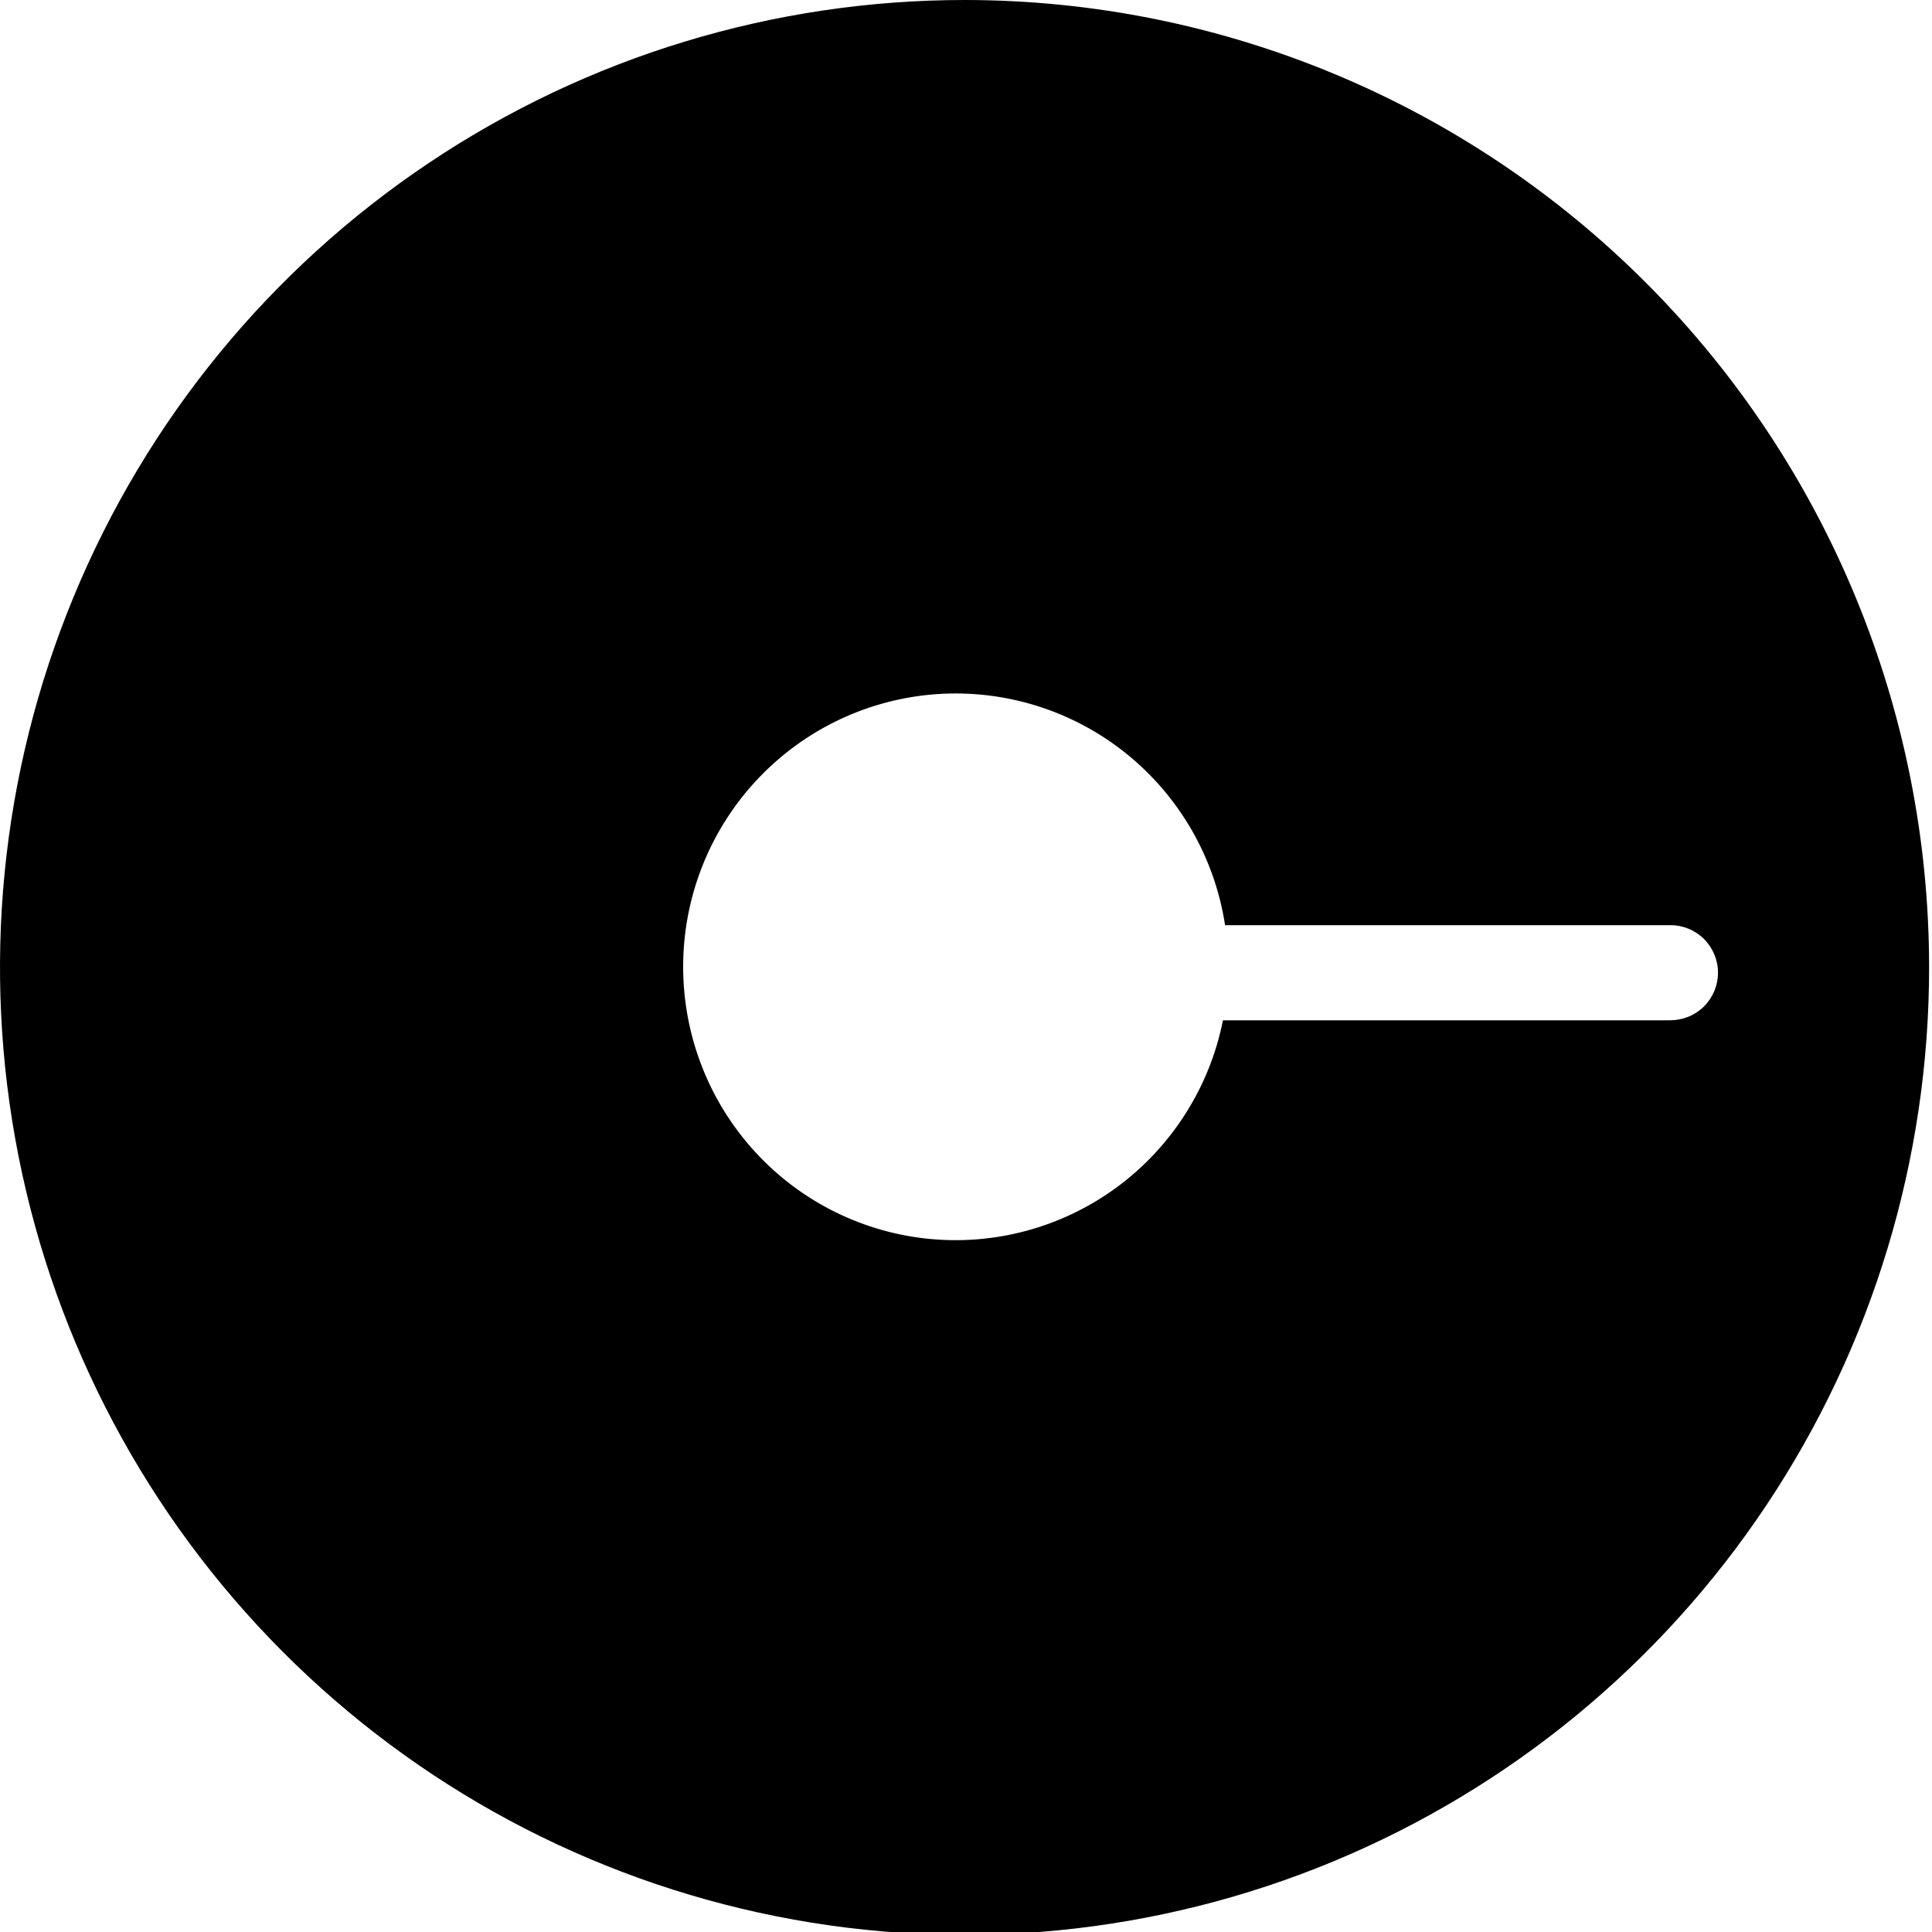
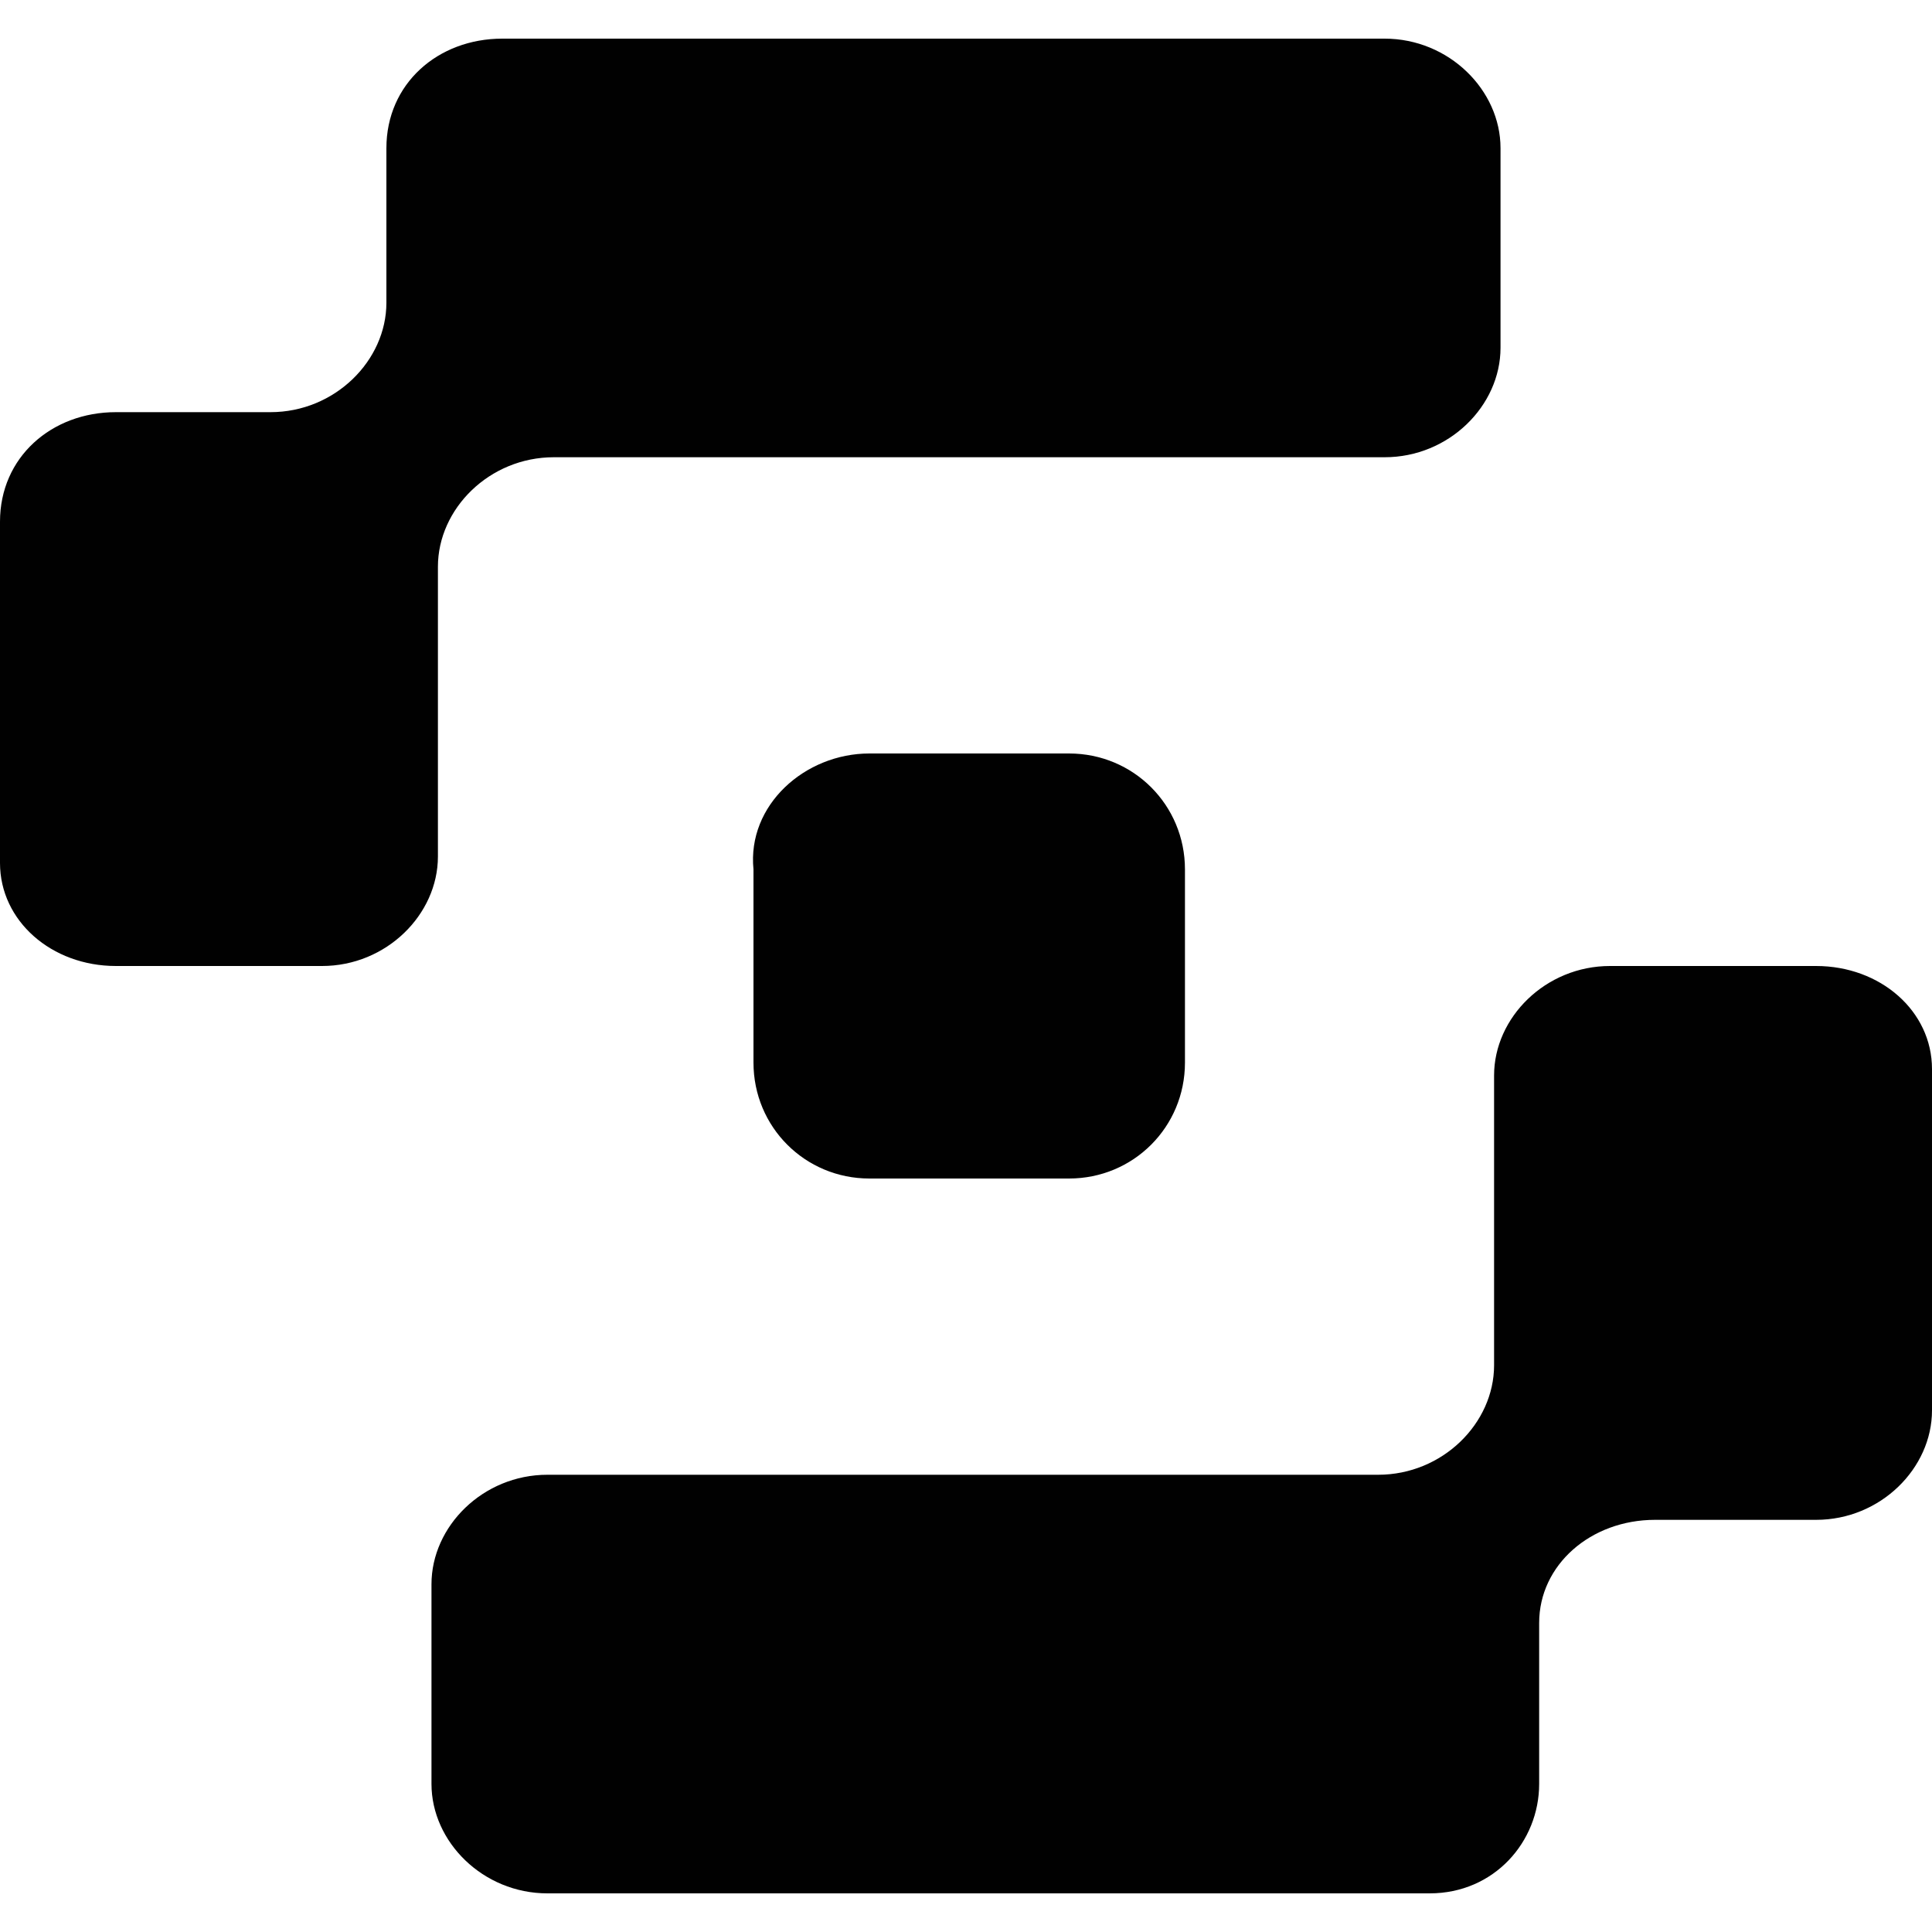
- <svg xmlns="http://www.w3.org/2000/svg" width="30" height="30" viewBox="0 0 30 30" fill="none" version="1.1" id="svg296">
-   <defs id="defs300" />
-   <path d="M 14.983,1.1331355e-6 C 12.021,-0.001 9.124,0.879 6.661,2.529 4.197,4.179 2.276,6.525 1.142,9.27 0.007,12.015 -0.29,15.035 0.287,17.95 0.864,20.864 2.29,23.541 4.385,25.643 c 2.094,2.102 4.763,3.533 7.669,4.113 2.905,0.58 5.917,0.283 8.654,-0.854 2.737,-1.137 5.077,-3.062 6.723,-5.533 1.646,-2.471 2.524,-5.375 2.524,-8.347 C 29.954,11.039 28.377,7.219 25.57,4.402 22.762,1.585 18.954,0.002 14.983,1.1331355e-6 Z M 25.945,15.843 h -6.955 c -0.207,1.041 -0.796,1.966 -1.65,2.594 -0.854,0.627 -1.911,0.911 -2.963,0.795 -1.052,-0.116 -2.023,-0.623 -2.72,-1.422 -0.698,-0.798 -1.071,-1.83 -1.048,-2.891 0.023,-1.061 0.442,-2.075 1.175,-2.842 0.732,-0.767 1.724,-1.23 2.78,-1.3 1.056,-0.069 2.1,0.261 2.925,0.925 0.825,0.664 1.373,1.615 1.534,2.664 h 6.917 c 0.195,0 0.383,0.078 0.521,0.216 0.138,0.139 0.216,0.326 0.216,0.522 0,0.196 -0.078,0.384 -0.216,0.522 -0.138,0.138 -0.325,0.216 -0.521,0.216 z" fill="#000000" id="path294" style="stroke-width:0.117" />
+ <svg xmlns="http://www.w3.org/2000/svg" version="1.1" x="0px" y="0px" viewBox="0 0 30 30" style="enable-background:new 0 0 30 30;" xml:space="preserve">
+   <style type="text/css">
+ 	.st0{fill:#010101;}
+ </style>
+   <path class="st0" d="M28.2,15H25c-1,0-1.8,0.8-1.8,1.7v4.5c0,0.9-0.8,1.7-1.8,1.7H8.5c-1,0-1.8,0.8-1.8,1.7v3.1  c0,0.9,0.8,1.7,1.8,1.7h13.7c1,0,1.7-0.8,1.7-1.7v-2.5c0-0.9,0.8-1.6,1.8-1.6h2.5c1,0,1.8-0.8,1.8-1.7v-5.3C30,15.7,29.2,15,28.2,15  z" />
+   <path class="st0" d="M6.8,8.8c0-0.9,0.8-1.7,1.8-1.7h12.9c1,0,1.8-0.8,1.8-1.7V2.3c0-0.9-0.8-1.7-1.8-1.7H7.8C6.8,0.6,6,1.3,6,2.3  v2.4c0,0.9-0.8,1.7-1.8,1.7H1.8C0.8,6.4,0,7.1,0,8.1v5.3C0,14.3,0.8,15,1.8,15H5c1,0,1.8-0.8,1.8-1.7L6.8,8.8z" />
+   <path class="st0" d="M13.5,11.7h3.1c1,0,1.8,0.8,1.8,1.8v3c0,1-0.8,1.8-1.8,1.8h-3.1c-1,0-1.8-0.8-1.8-1.8v-3  C11.6,12.5,12.5,11.7,13.5,11.7z" />
</svg>
